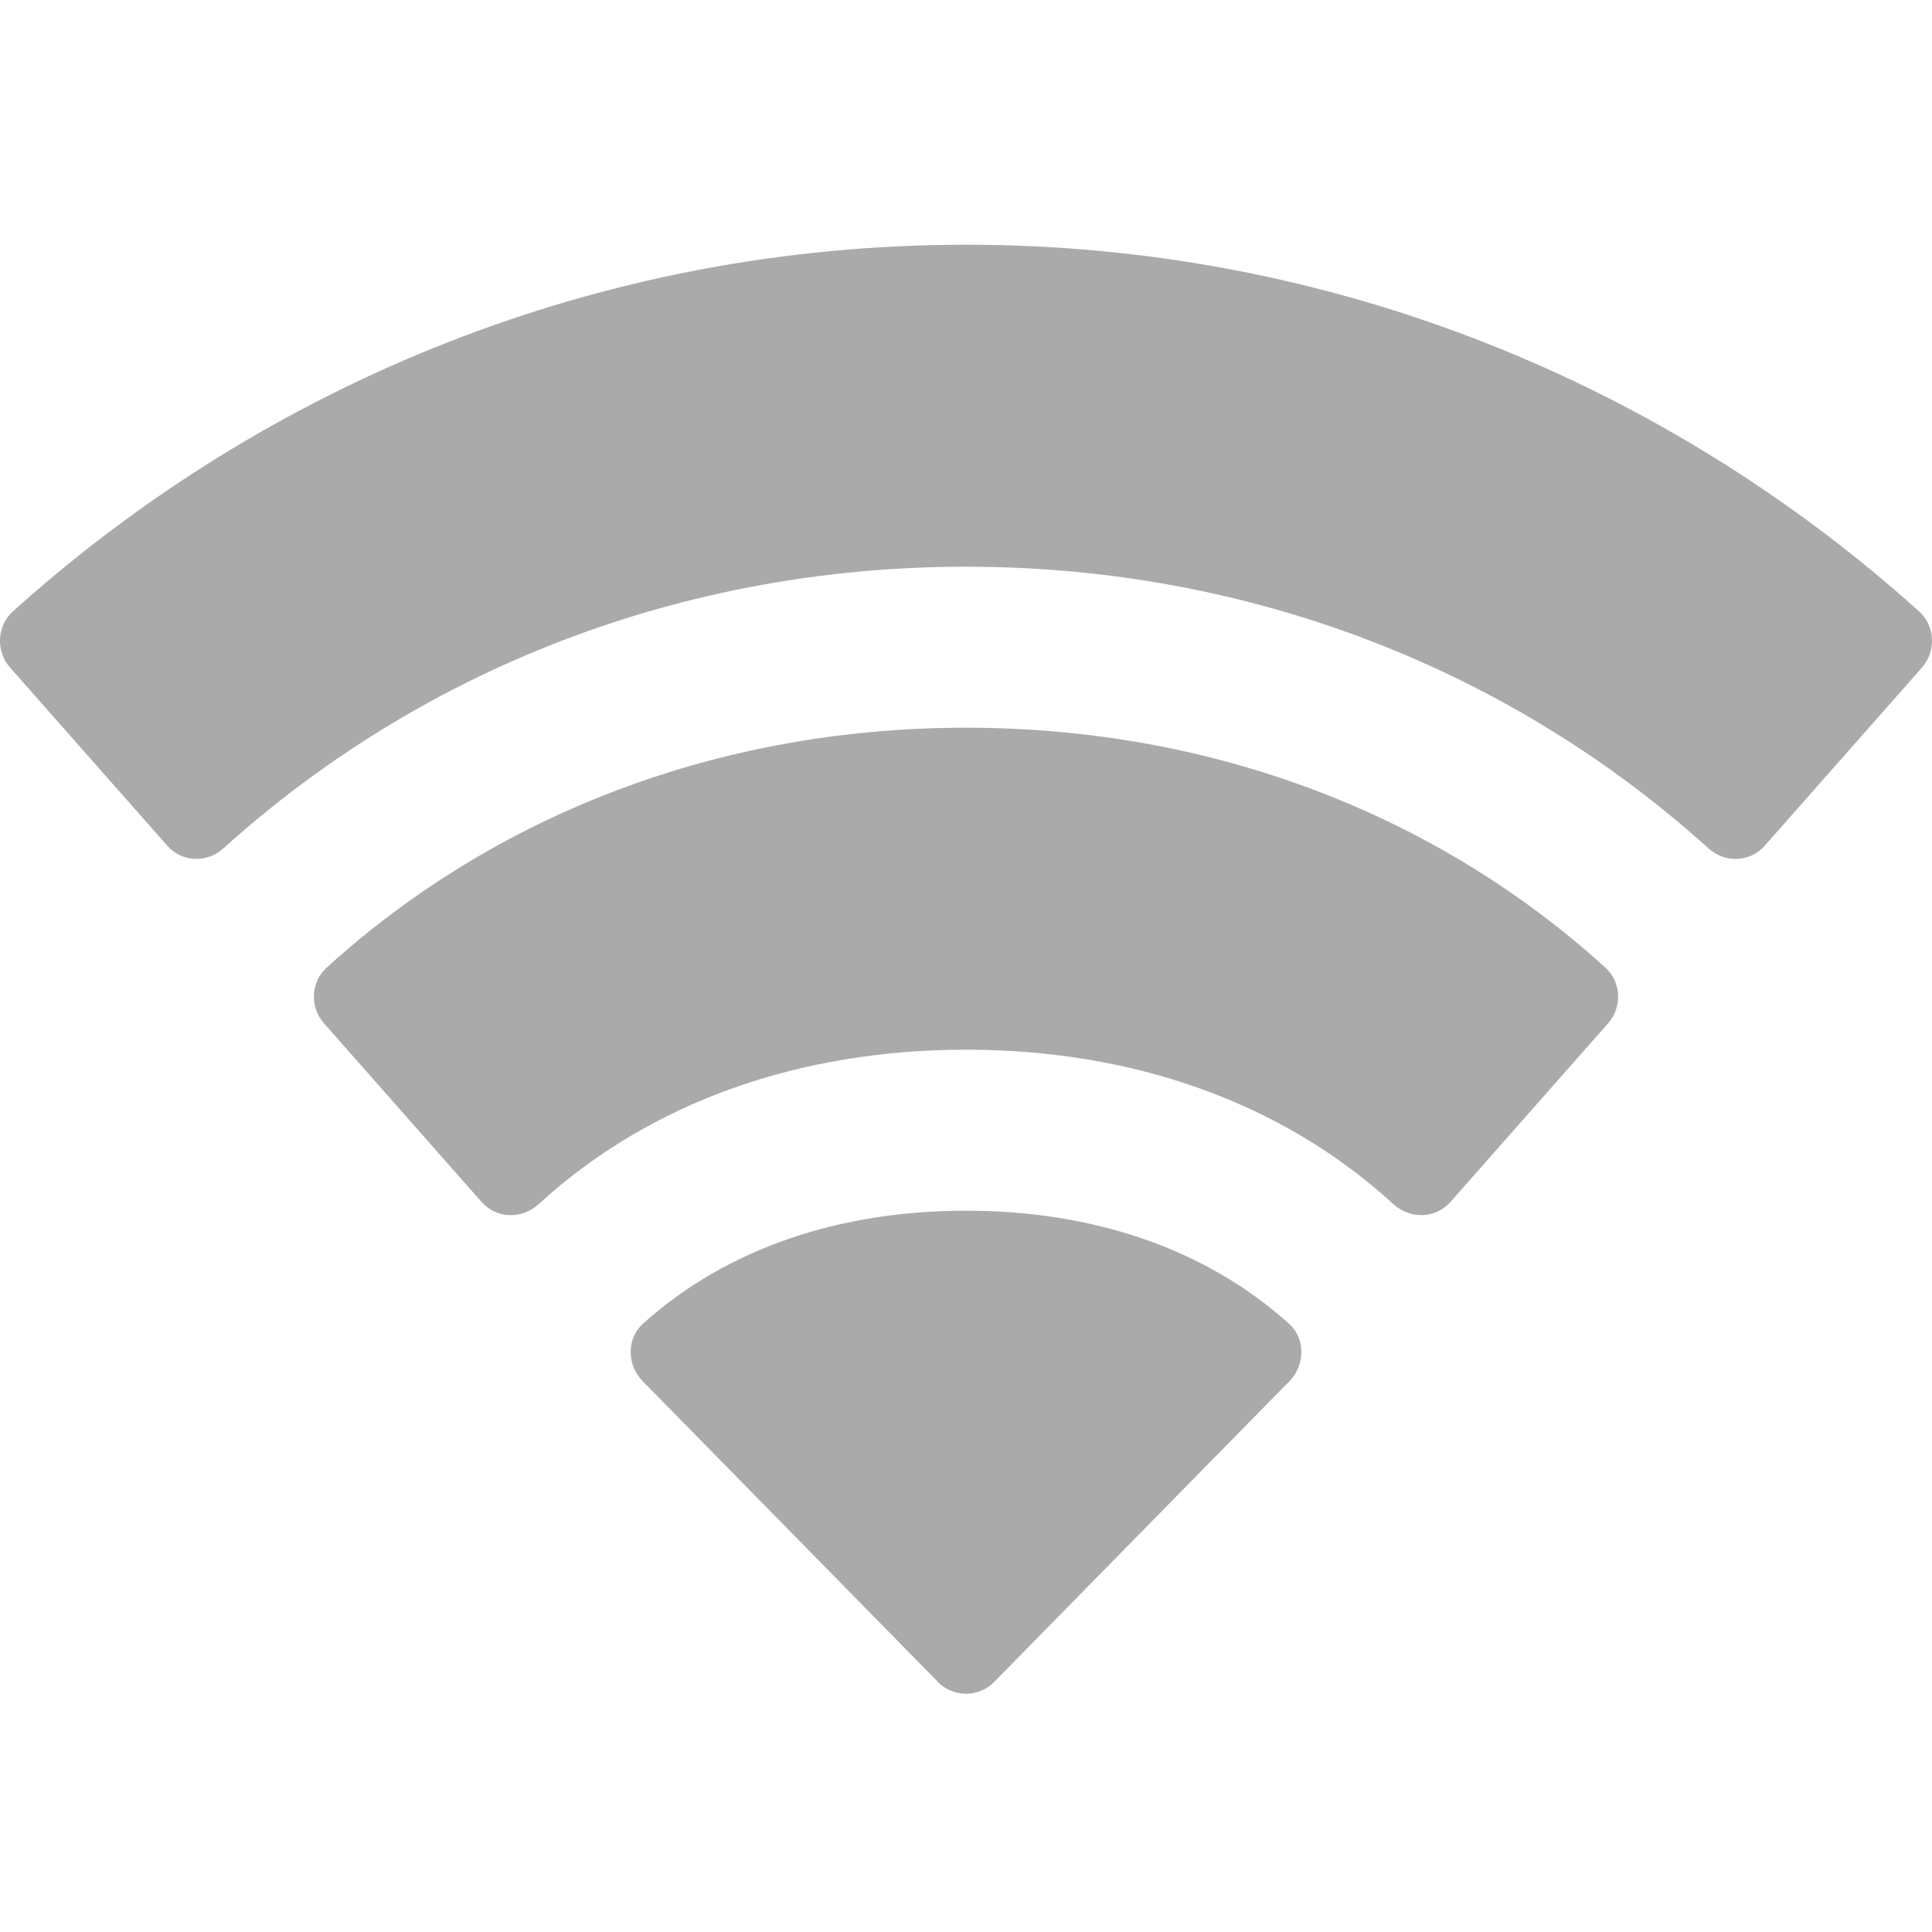
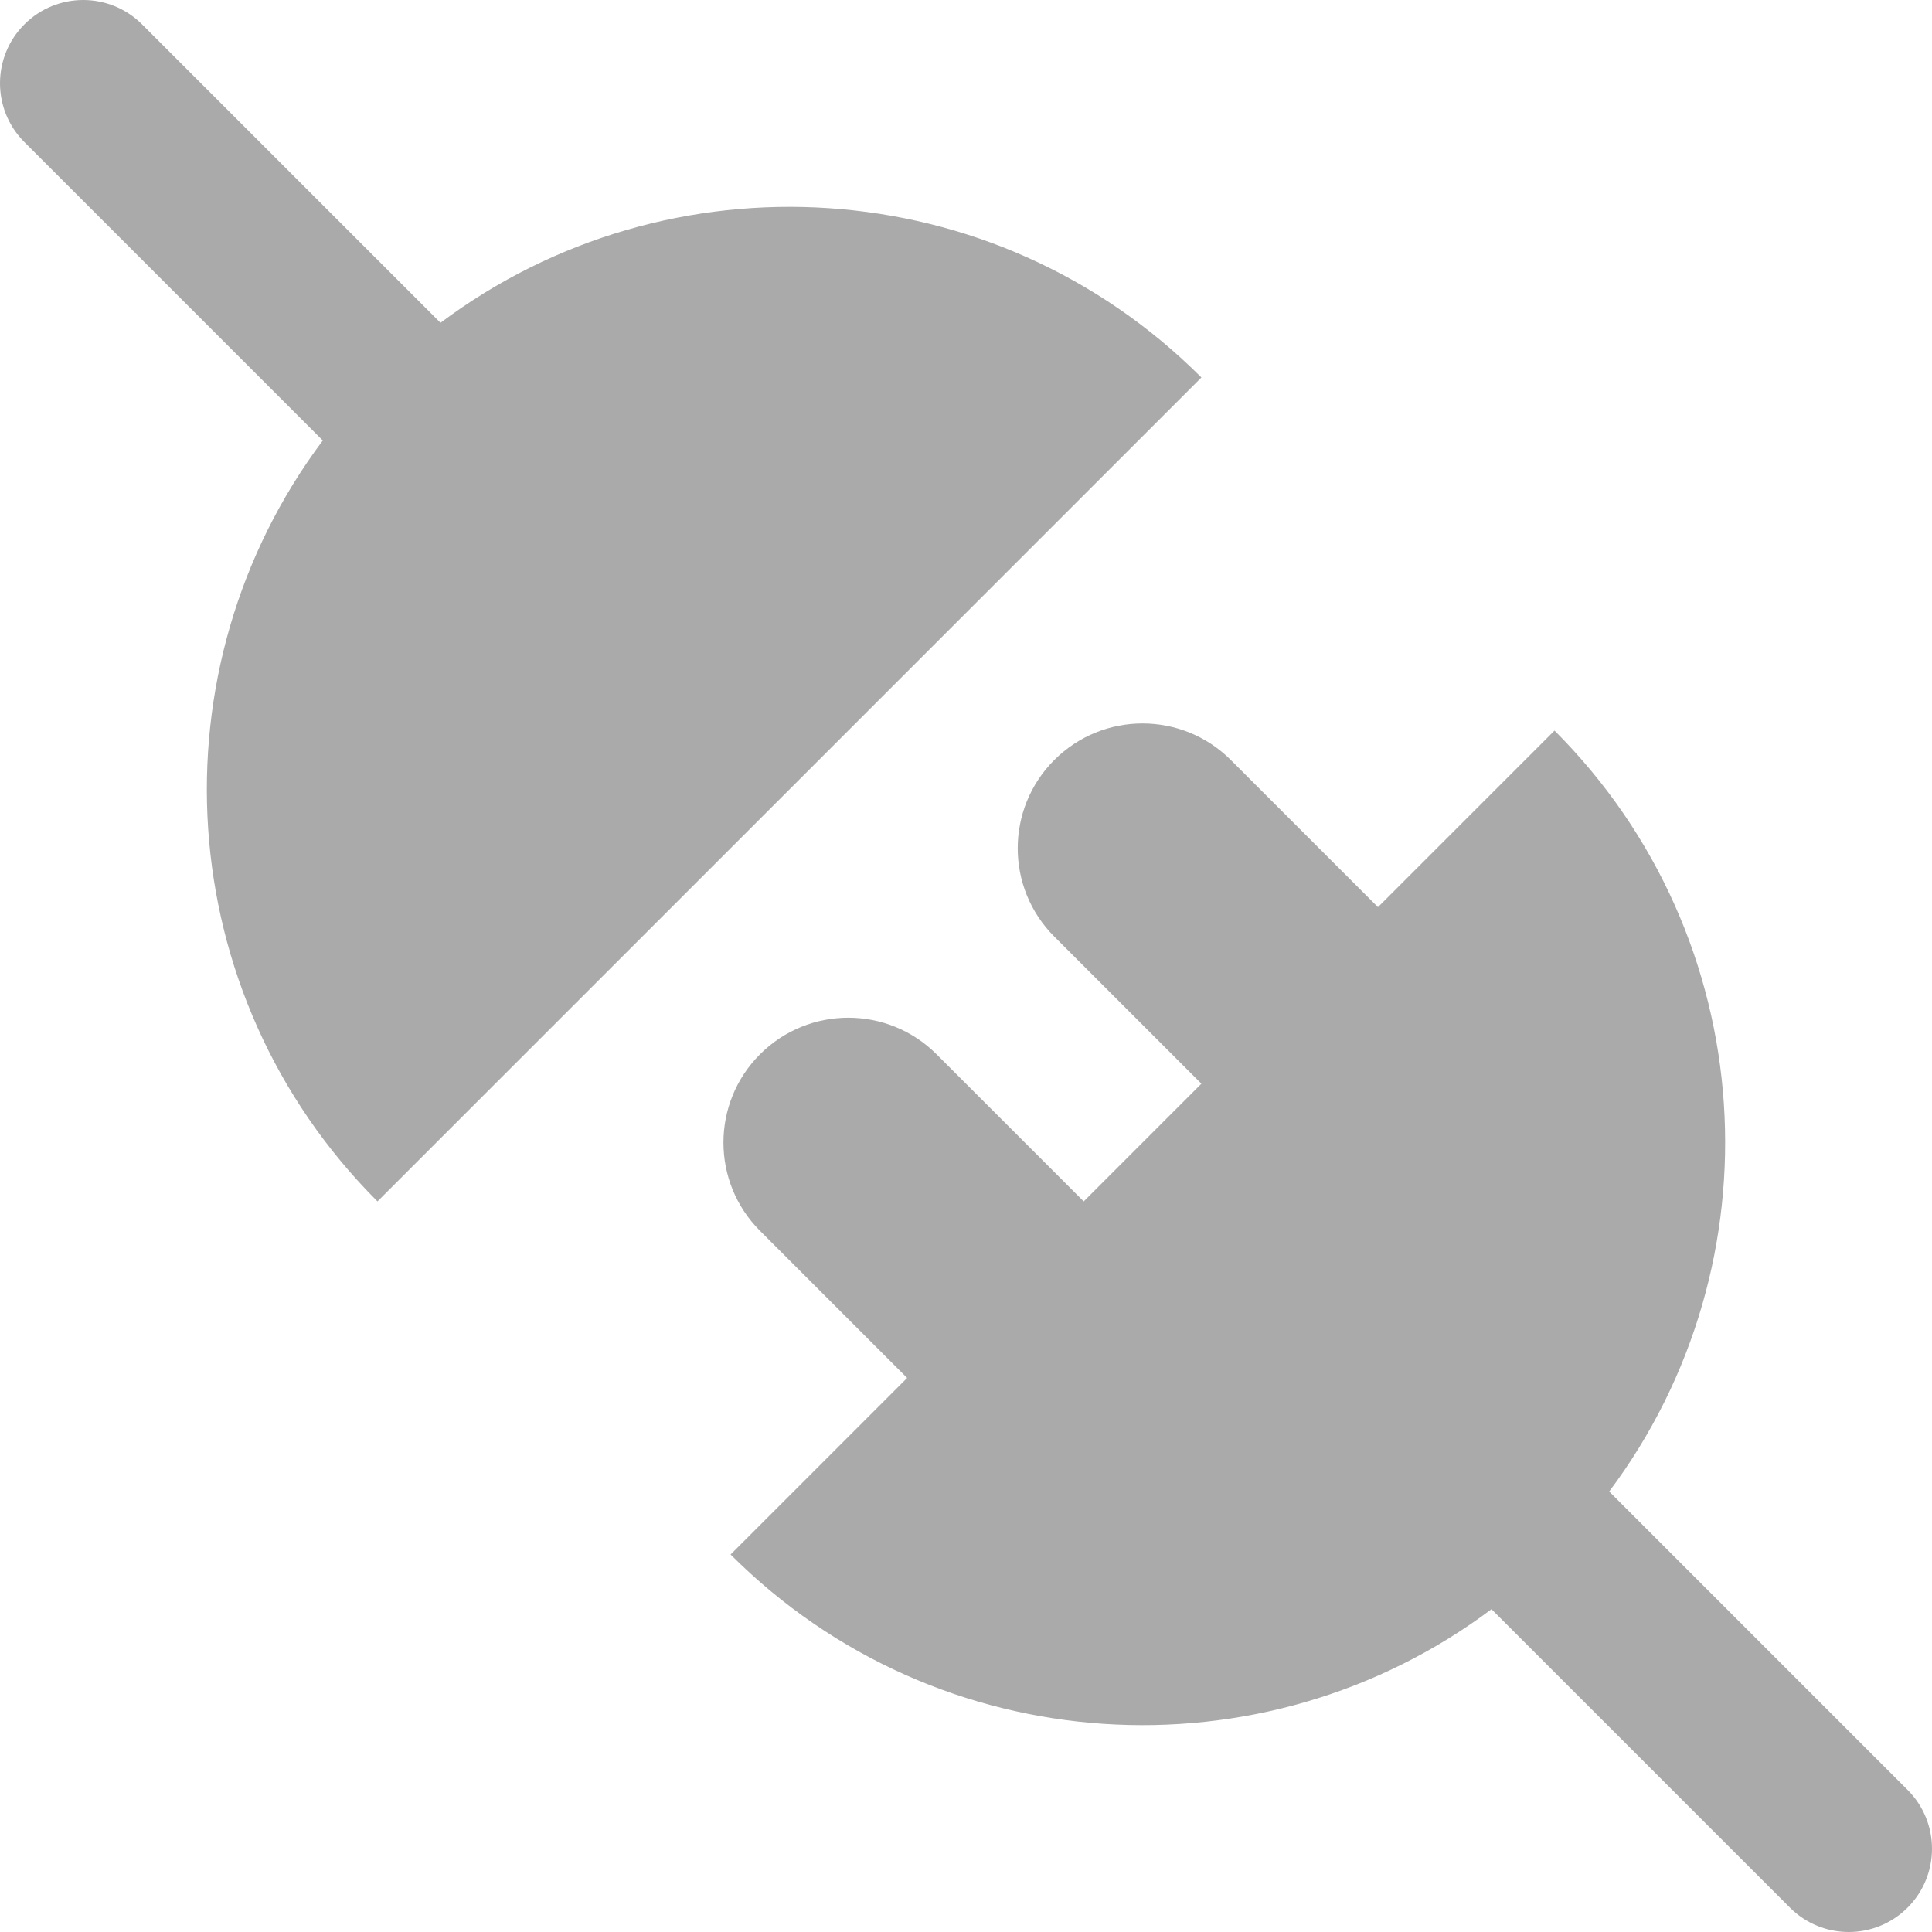
<svg xmlns="http://www.w3.org/2000/svg" width="150" height="150" viewBox="0 0 150 150" fill="none">
-   <path d="M72.692 130.453L49.887 107.222C48.674 105.991 48.631 103.929 49.918 102.773C56.499 96.848 65.299 93.998 74.999 93.998C84.698 93.998 93.498 96.848 100.085 102.779C101.373 103.935 101.323 105.991 100.117 107.229L77.311 130.459C76.08 131.847 73.917 131.847 72.692 130.453ZM74.999 56.499C55.874 56.499 38.468 63.211 25.35 75.136C24.113 76.261 24.05 78.205 25.156 79.454L37.393 93.323C38.556 94.635 40.531 94.673 41.825 93.485C50.581 85.467 62.218 81.498 74.999 81.498C87.779 81.498 99.417 85.467 108.179 93.485C109.473 94.667 111.448 94.635 112.61 93.323L124.847 79.454C125.953 78.205 125.891 76.261 124.653 75.136C111.529 63.211 94.123 56.499 74.999 56.499ZM0.782 51.83L12.988 65.661C14.125 66.949 16.063 67.024 17.344 65.867C32.625 52.068 52.831 43.999 74.999 43.999C97.167 43.999 117.372 52.068 132.653 65.874C133.928 67.024 135.872 66.955 137.009 65.667L149.215 51.837C150.334 50.568 150.253 48.599 148.996 47.468C129.372 29.806 103.473 19 74.999 19C46.524 19 20.625 29.806 1.007 47.462C-0.249 48.593 -0.337 50.562 0.782 51.83Z" fill="#AAAAAA" />
+   <path d="M25.062 34.201L1.893 11.031C-0.631 8.508 -0.631 4.416 1.893 1.892C4.416 -0.631 8.508 -0.631 11.031 1.893L34.201 25.062C51.918 11.78 77.164 13.195 93.277 29.308L29.308 93.277C13.195 77.164 11.78 51.918 25.062 34.201ZM120.692 56.723C136.805 72.837 138.221 98.082 124.938 115.799L148.107 138.969C150.631 141.492 150.631 145.584 148.107 148.107C145.584 150.631 141.492 150.631 138.969 148.107L115.799 124.937C98.082 138.22 72.836 136.806 56.723 120.692L70.431 106.984L59.008 95.561C55.222 91.776 55.222 85.639 59.008 81.854C62.793 78.069 68.93 78.069 72.715 81.854L84.139 93.277L93.277 84.138L81.854 72.715C78.069 68.93 78.069 62.793 81.854 59.008C85.639 55.223 91.776 55.223 95.561 59.008L106.985 70.431L120.692 56.723Z" fill="#AAAAAA" />
</svg>
